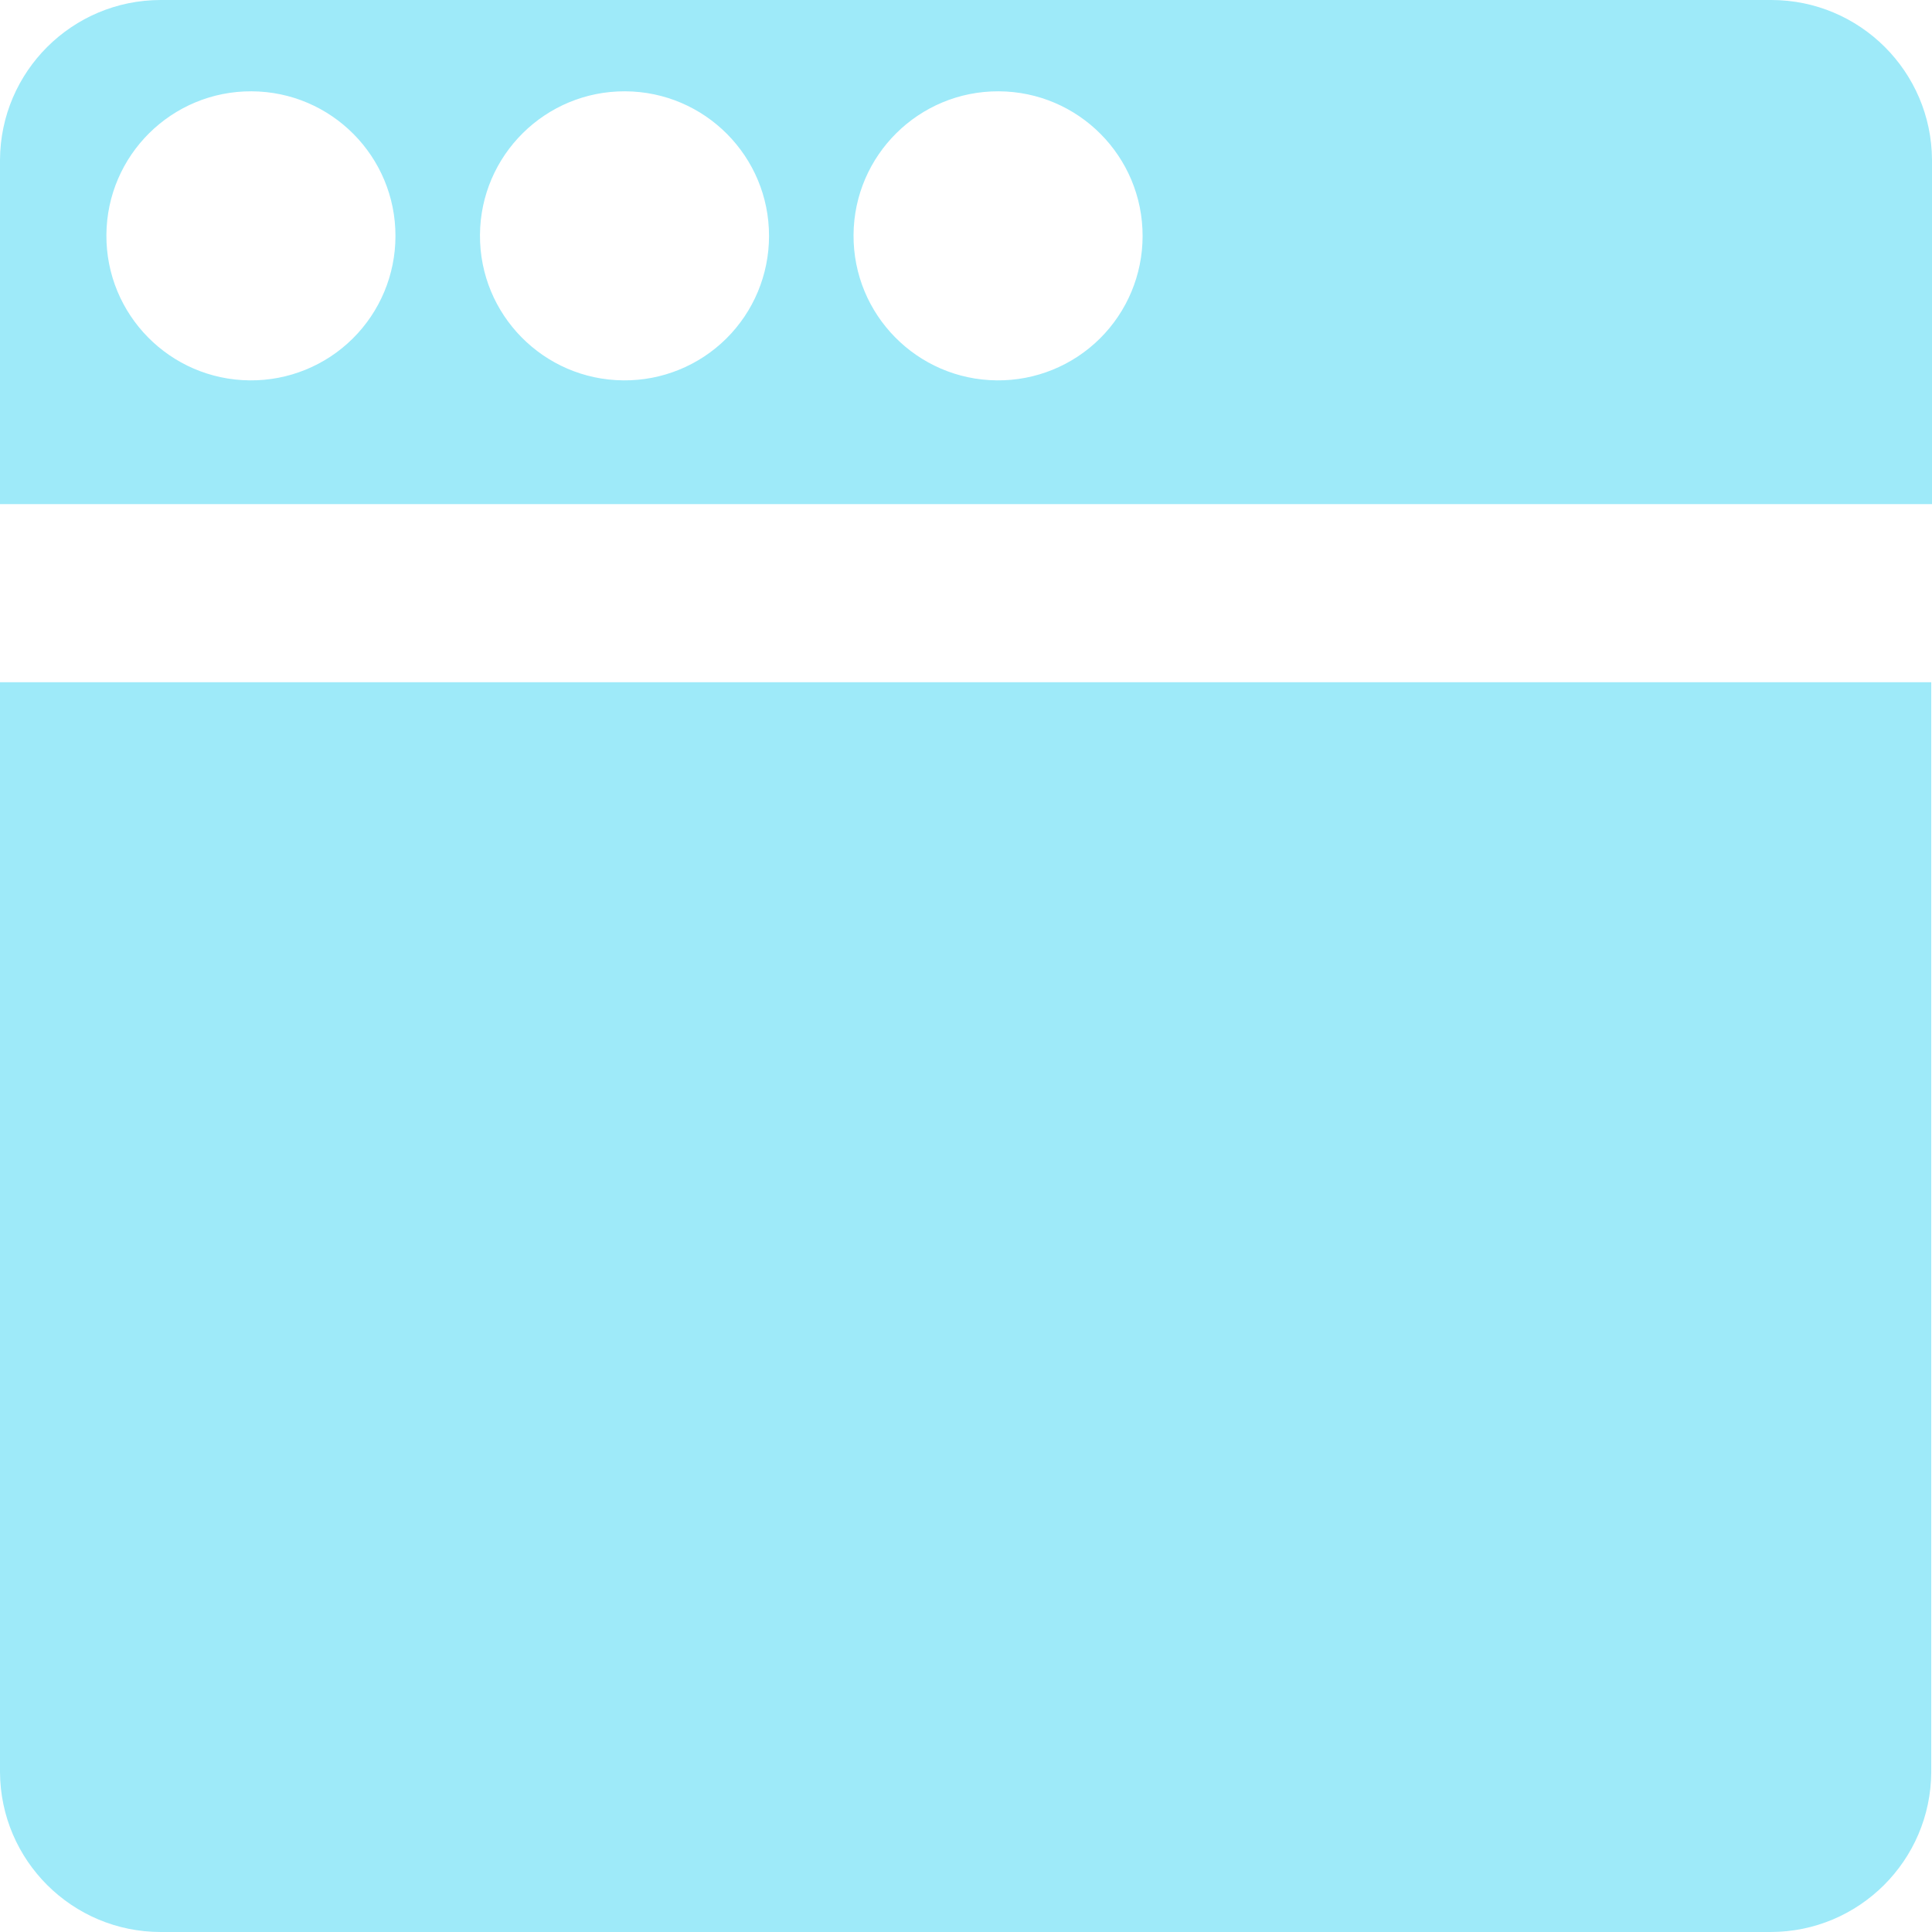
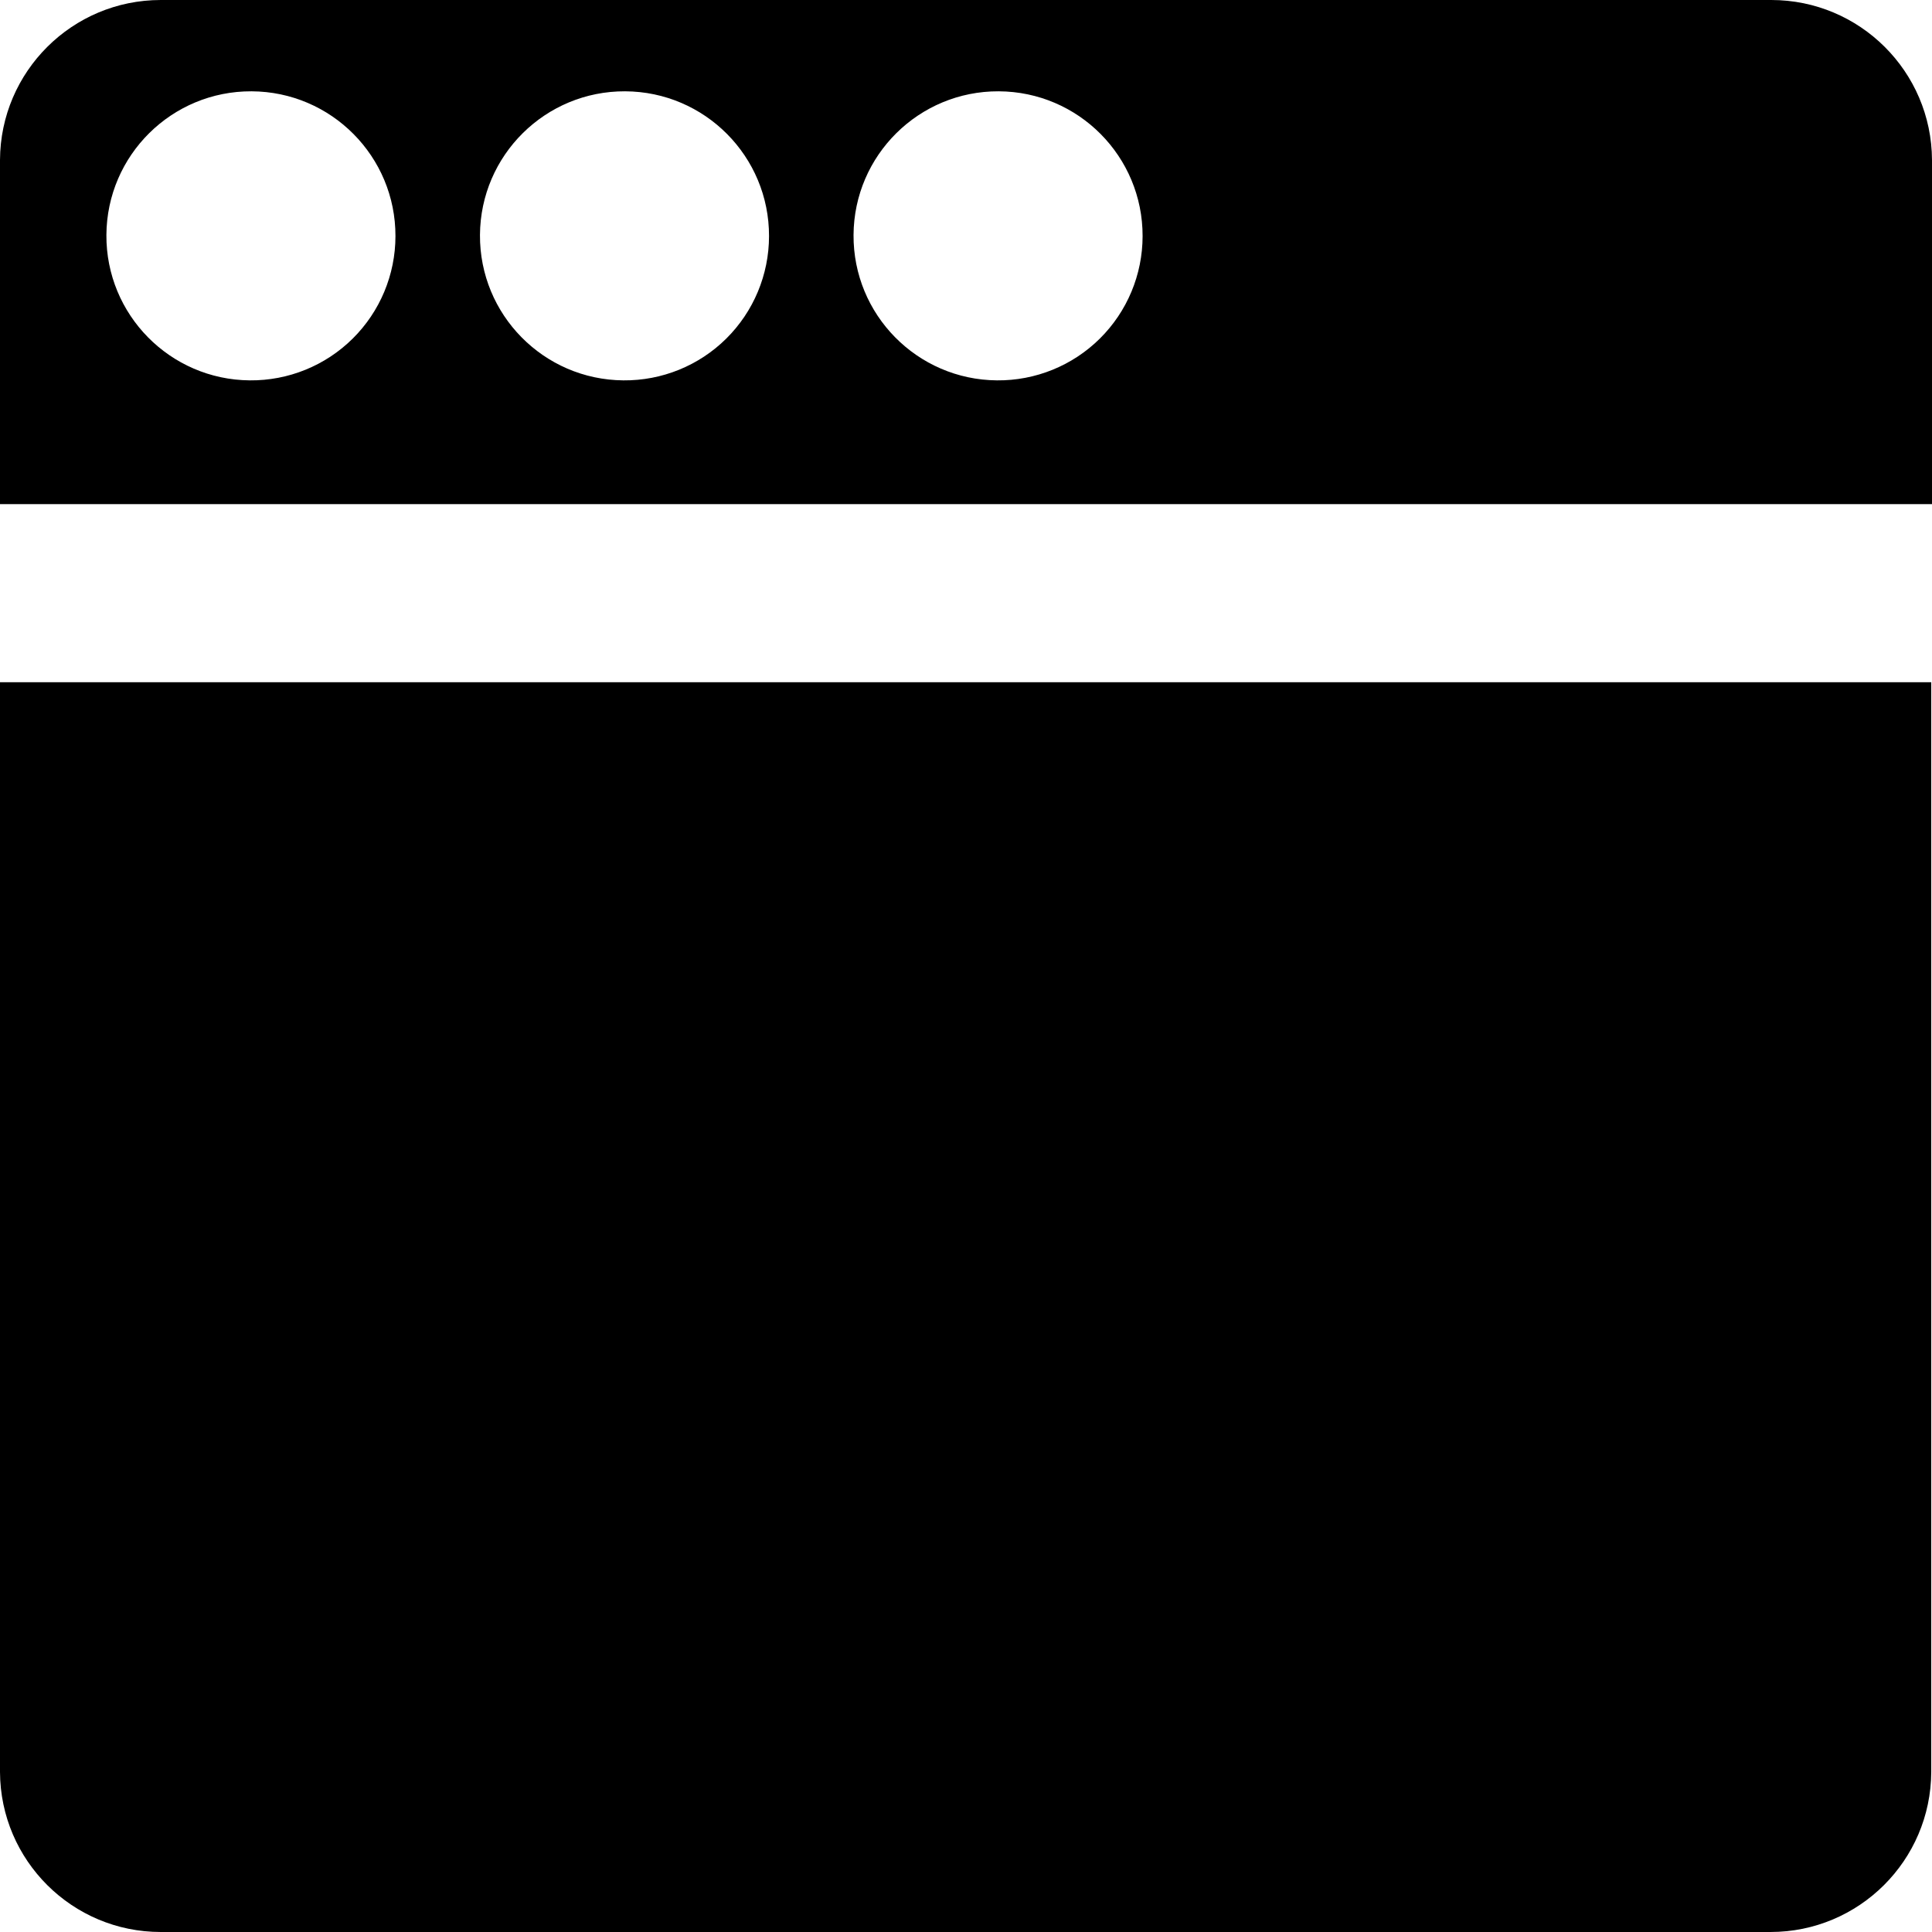
<svg xmlns="http://www.w3.org/2000/svg" class="source-image" viewBox="0 0 256 256">
-   <path d="M234.7,0H21.3A21.3,21.3,0,0,0,0,21.2H0V66.8H256V21.2A21.3,21.3,0,0,0,234.7,0ZM33.1,50.4A19.151,19.151,0,1,1,52.4,31.3,19.12,19.12,0,0,1,33.1,50.4Zm49.5,0a19.151,19.151,0,1,1,19.3-19.1A19.12,19.12,0,0,1,82.6,50.4Zm49.5,0a19.151,19.151,0,1,1,19.3-19.1,19.12,19.12,0,0,1-19.3,19.1Z" fill="#9eeaf9" />
-   <path d="M0,90.4V234.8A21.3,21.3,0,0,0,21.3,256H234.6a21.3,21.3,0,0,0,21.3-21.2h0V90.4Z" fill="#9eeaf9" />
+   <path d="M234.7,0H21.3A21.3,21.3,0,0,0,0,21.2H0V66.8H256V21.2A21.3,21.3,0,0,0,234.7,0ZM33.1,50.4A19.151,19.151,0,1,1,52.4,31.3,19.12,19.12,0,0,1,33.1,50.4Zm49.5,0a19.151,19.151,0,1,1,19.3-19.1A19.12,19.12,0,0,1,82.6,50.4Zm49.5,0a19.151,19.151,0,1,1,19.3-19.1,19.12,19.12,0,0,1-19.3,19.1Z" fill="currentColor" />
+   <path d="M0,90.4V234.8A21.3,21.3,0,0,0,21.3,256H234.6a21.3,21.3,0,0,0,21.3-21.2h0V90.4Z" fill="currentColor" />
</svg>
